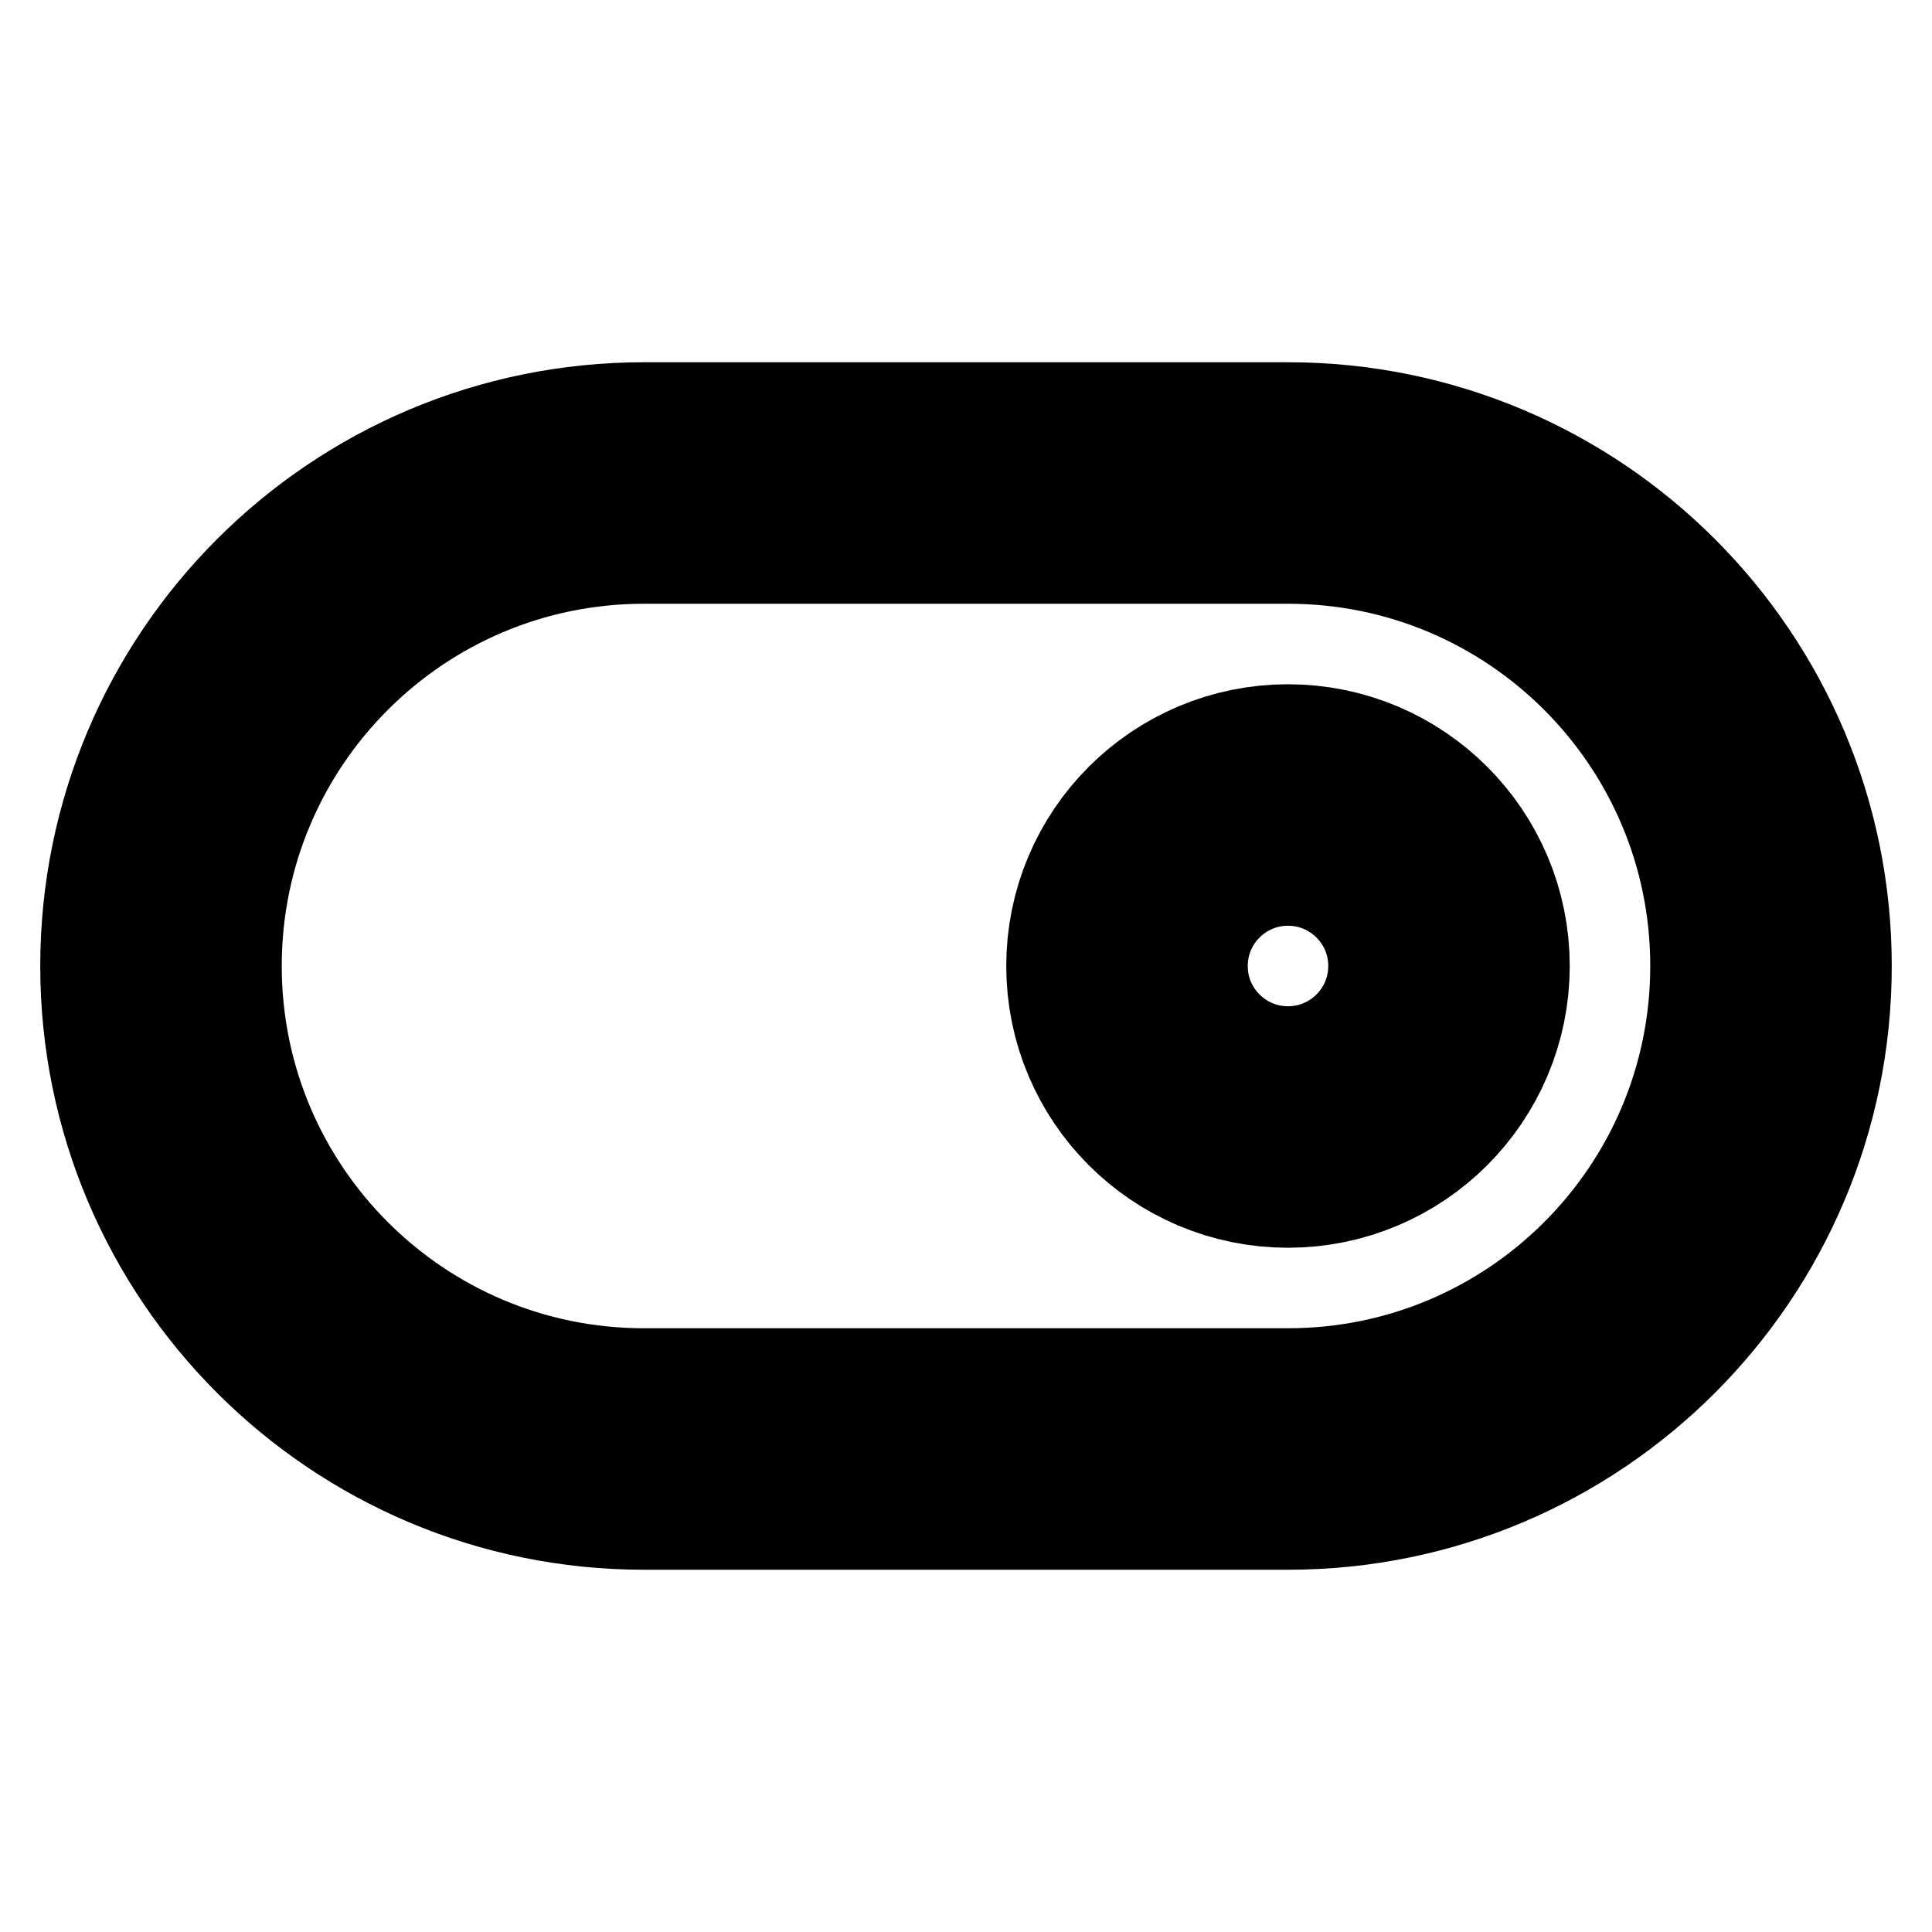
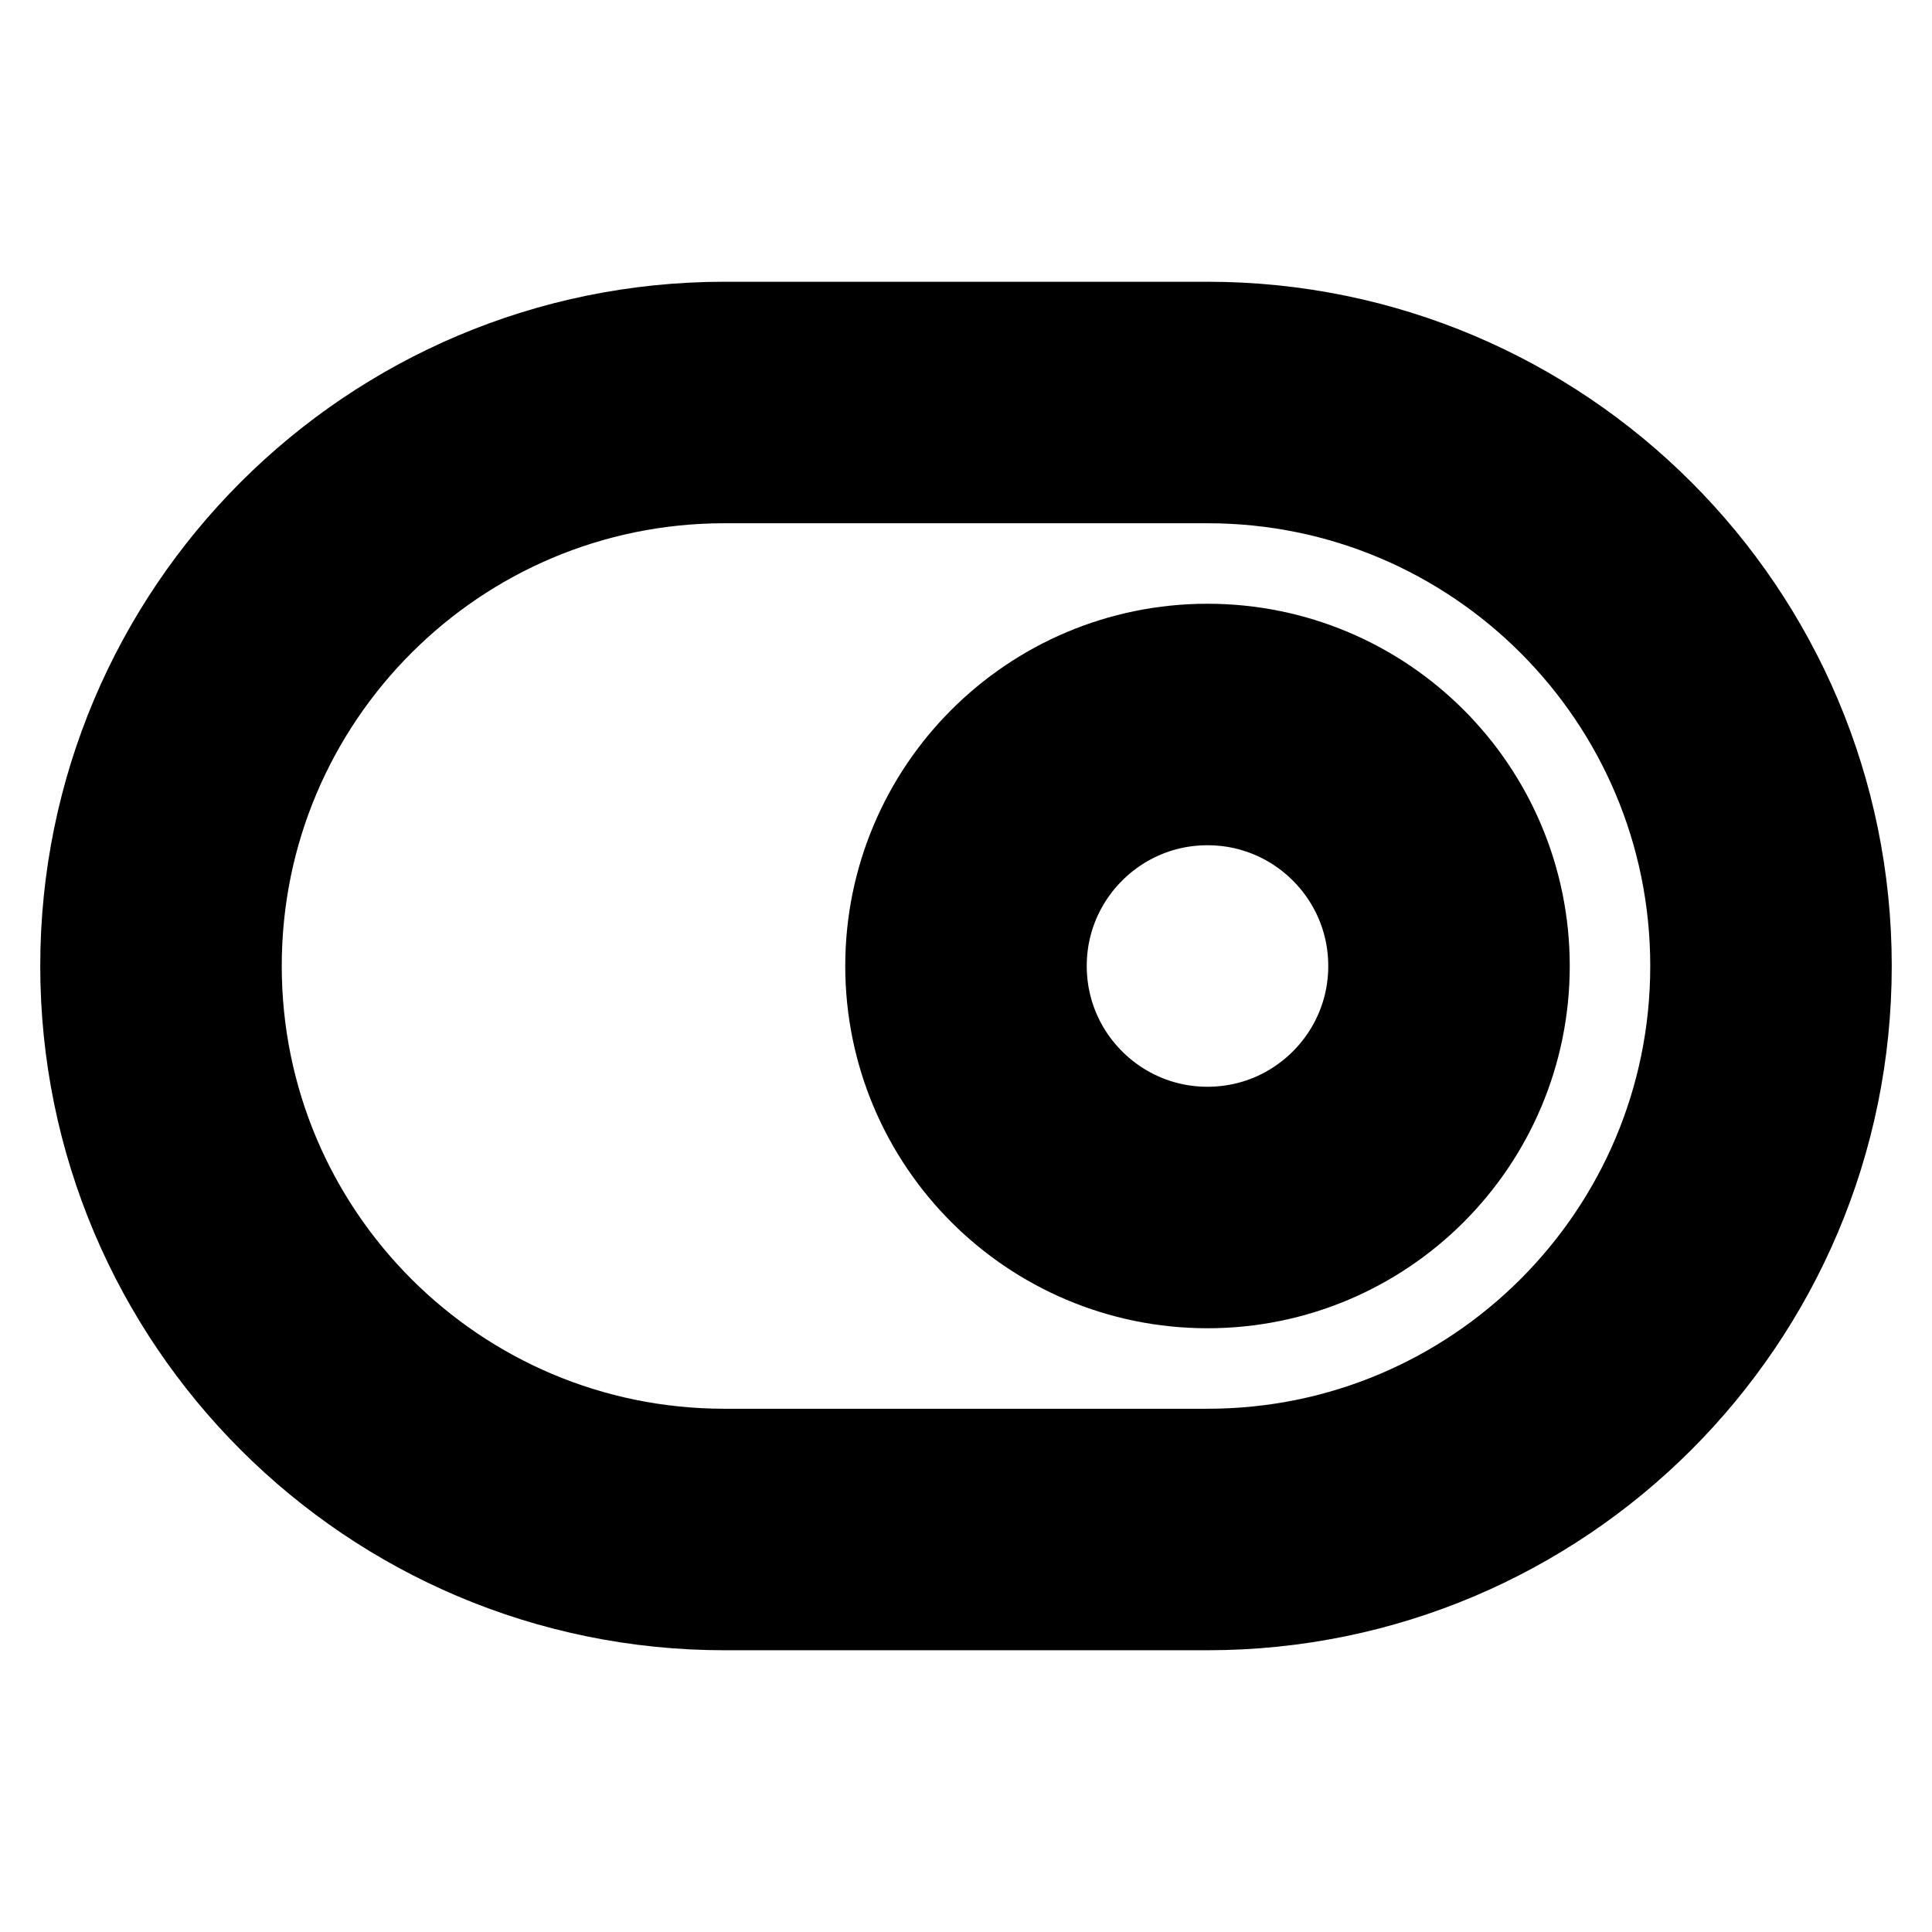
<svg xmlns="http://www.w3.org/2000/svg" width="24" height="24" viewBox="0 0 24 24" fill="none" stroke="currentColor" stroke-width="3.000" stroke-linecap="round" stroke-linejoin="round">
-   <rect width="20" height="12" x="2" y="6" rx="6" ry="6" />
-   <circle cx="16" cy="12" r="2" />
+   <circle cx="15" cy="12" r="3" />
+   <rect width="20" height="14" x="2" y="5" rx="7" />
</svg>
